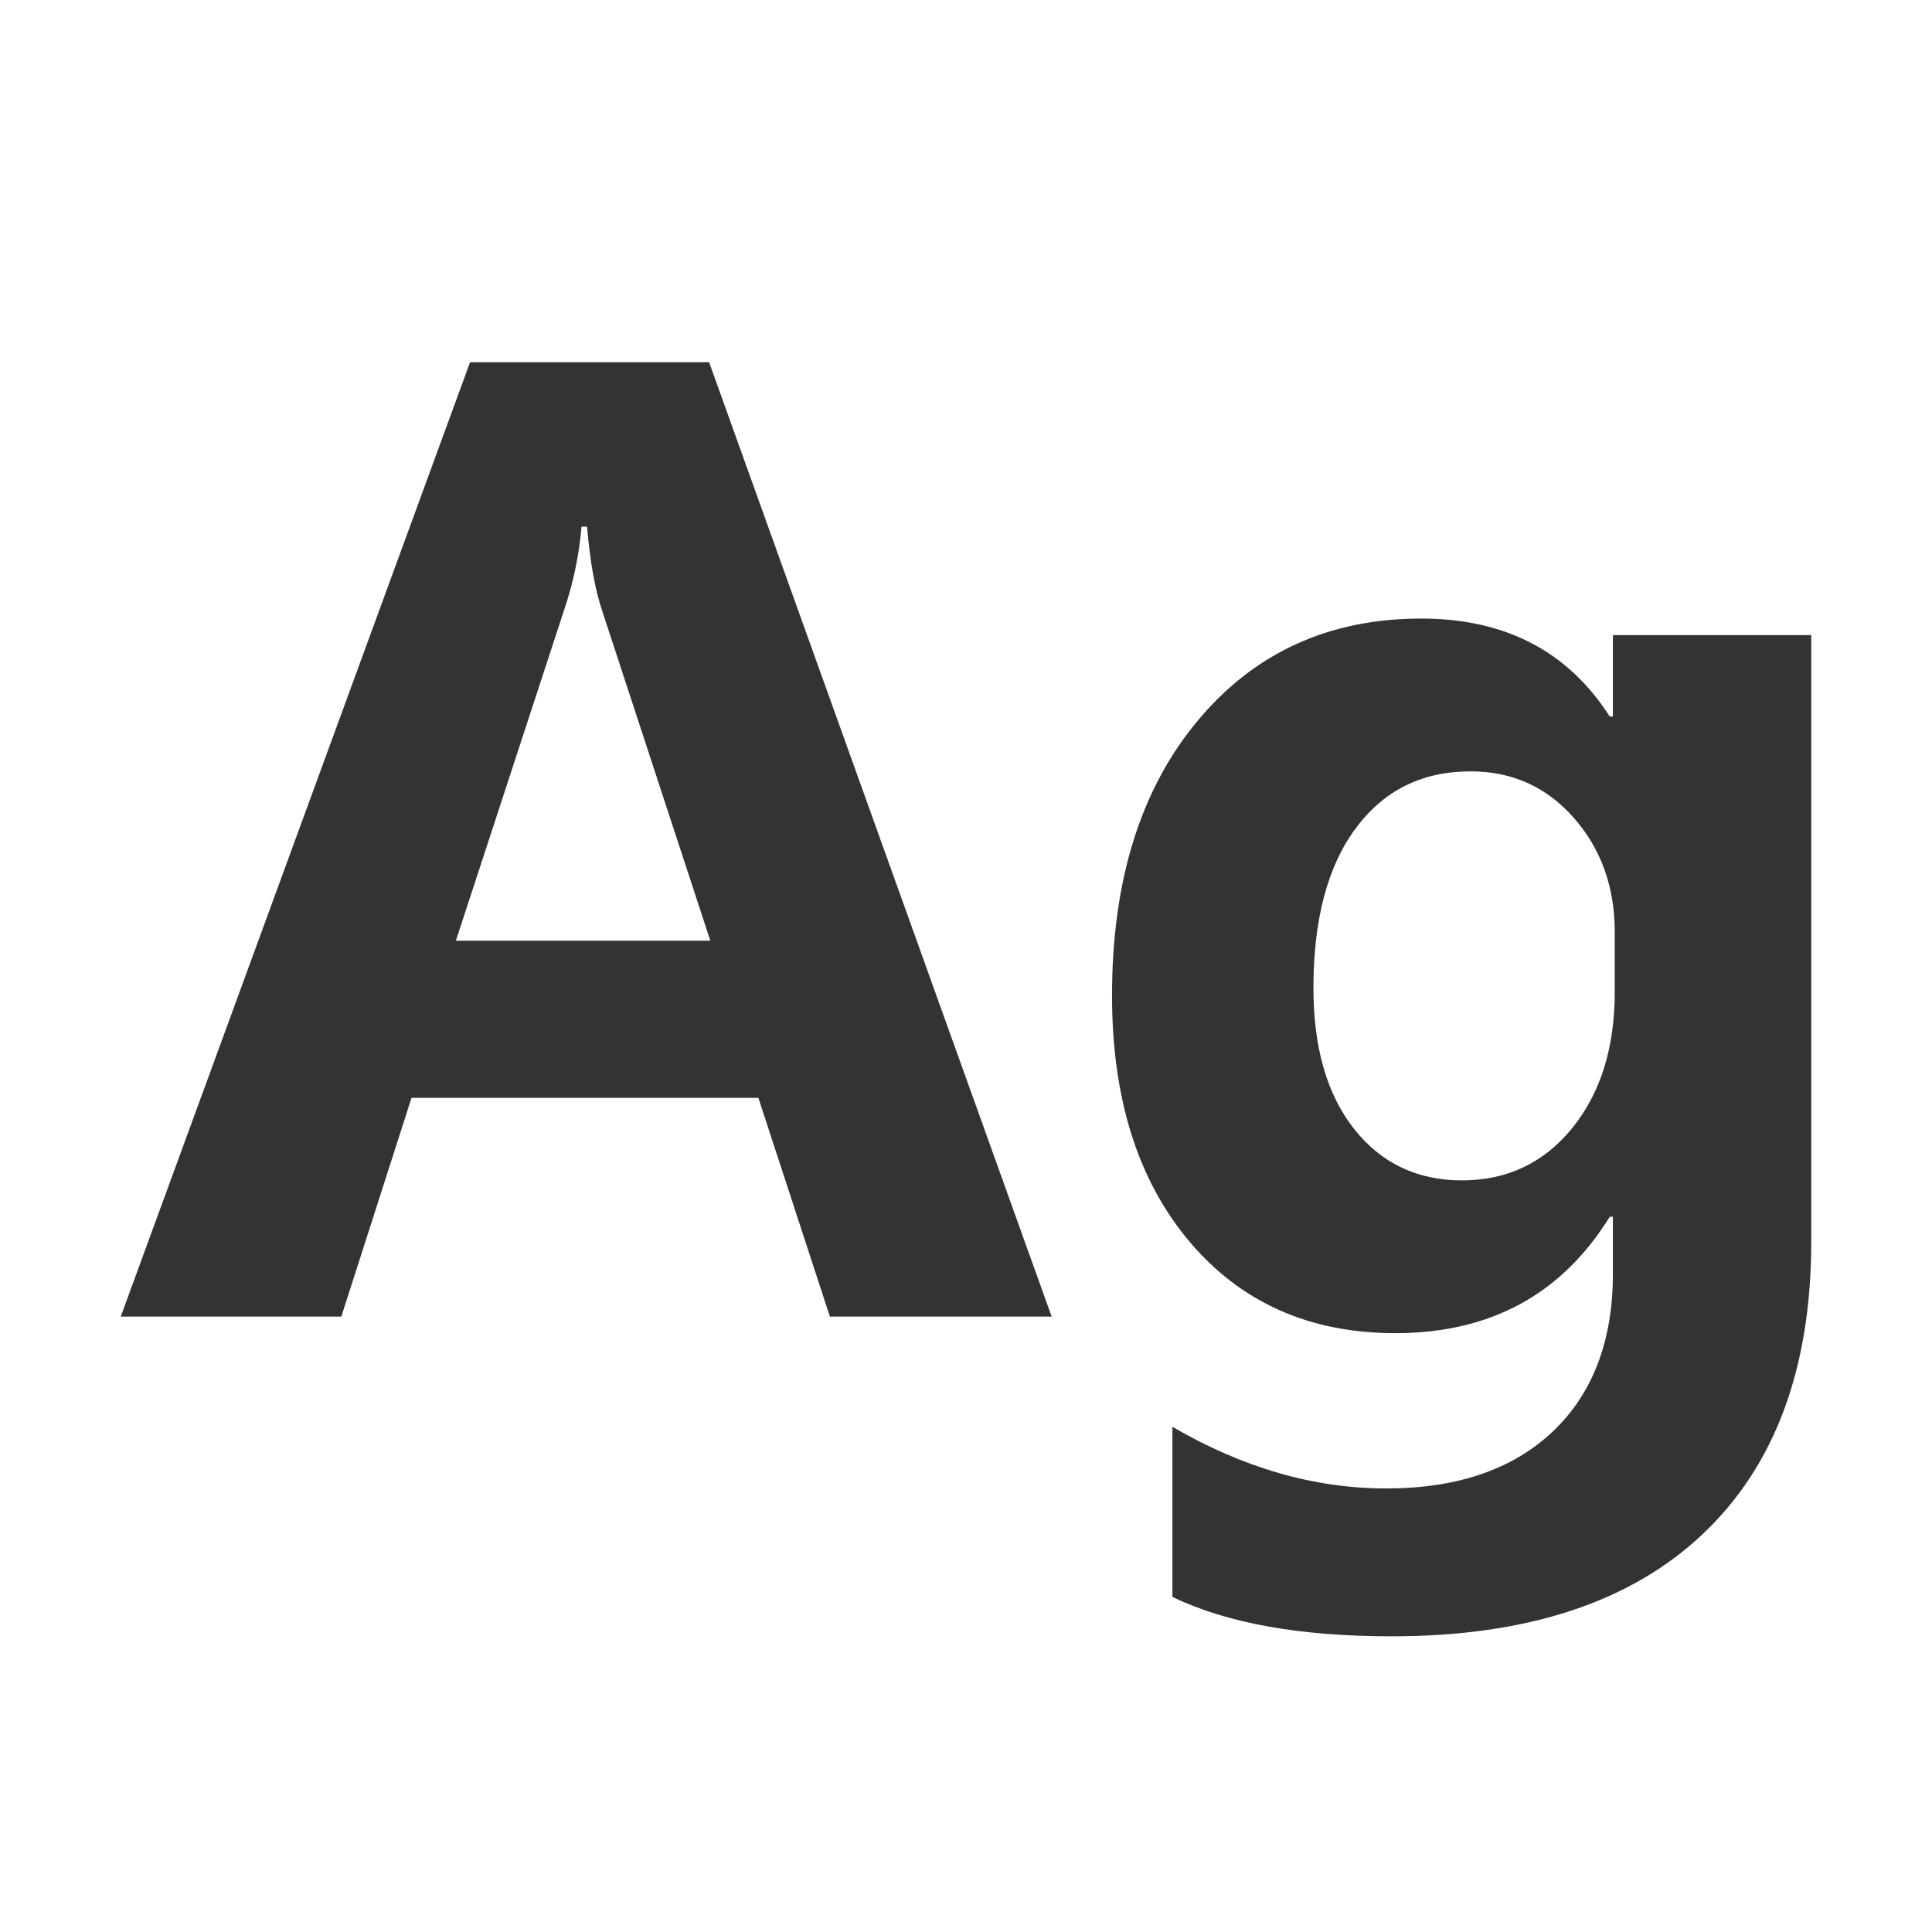
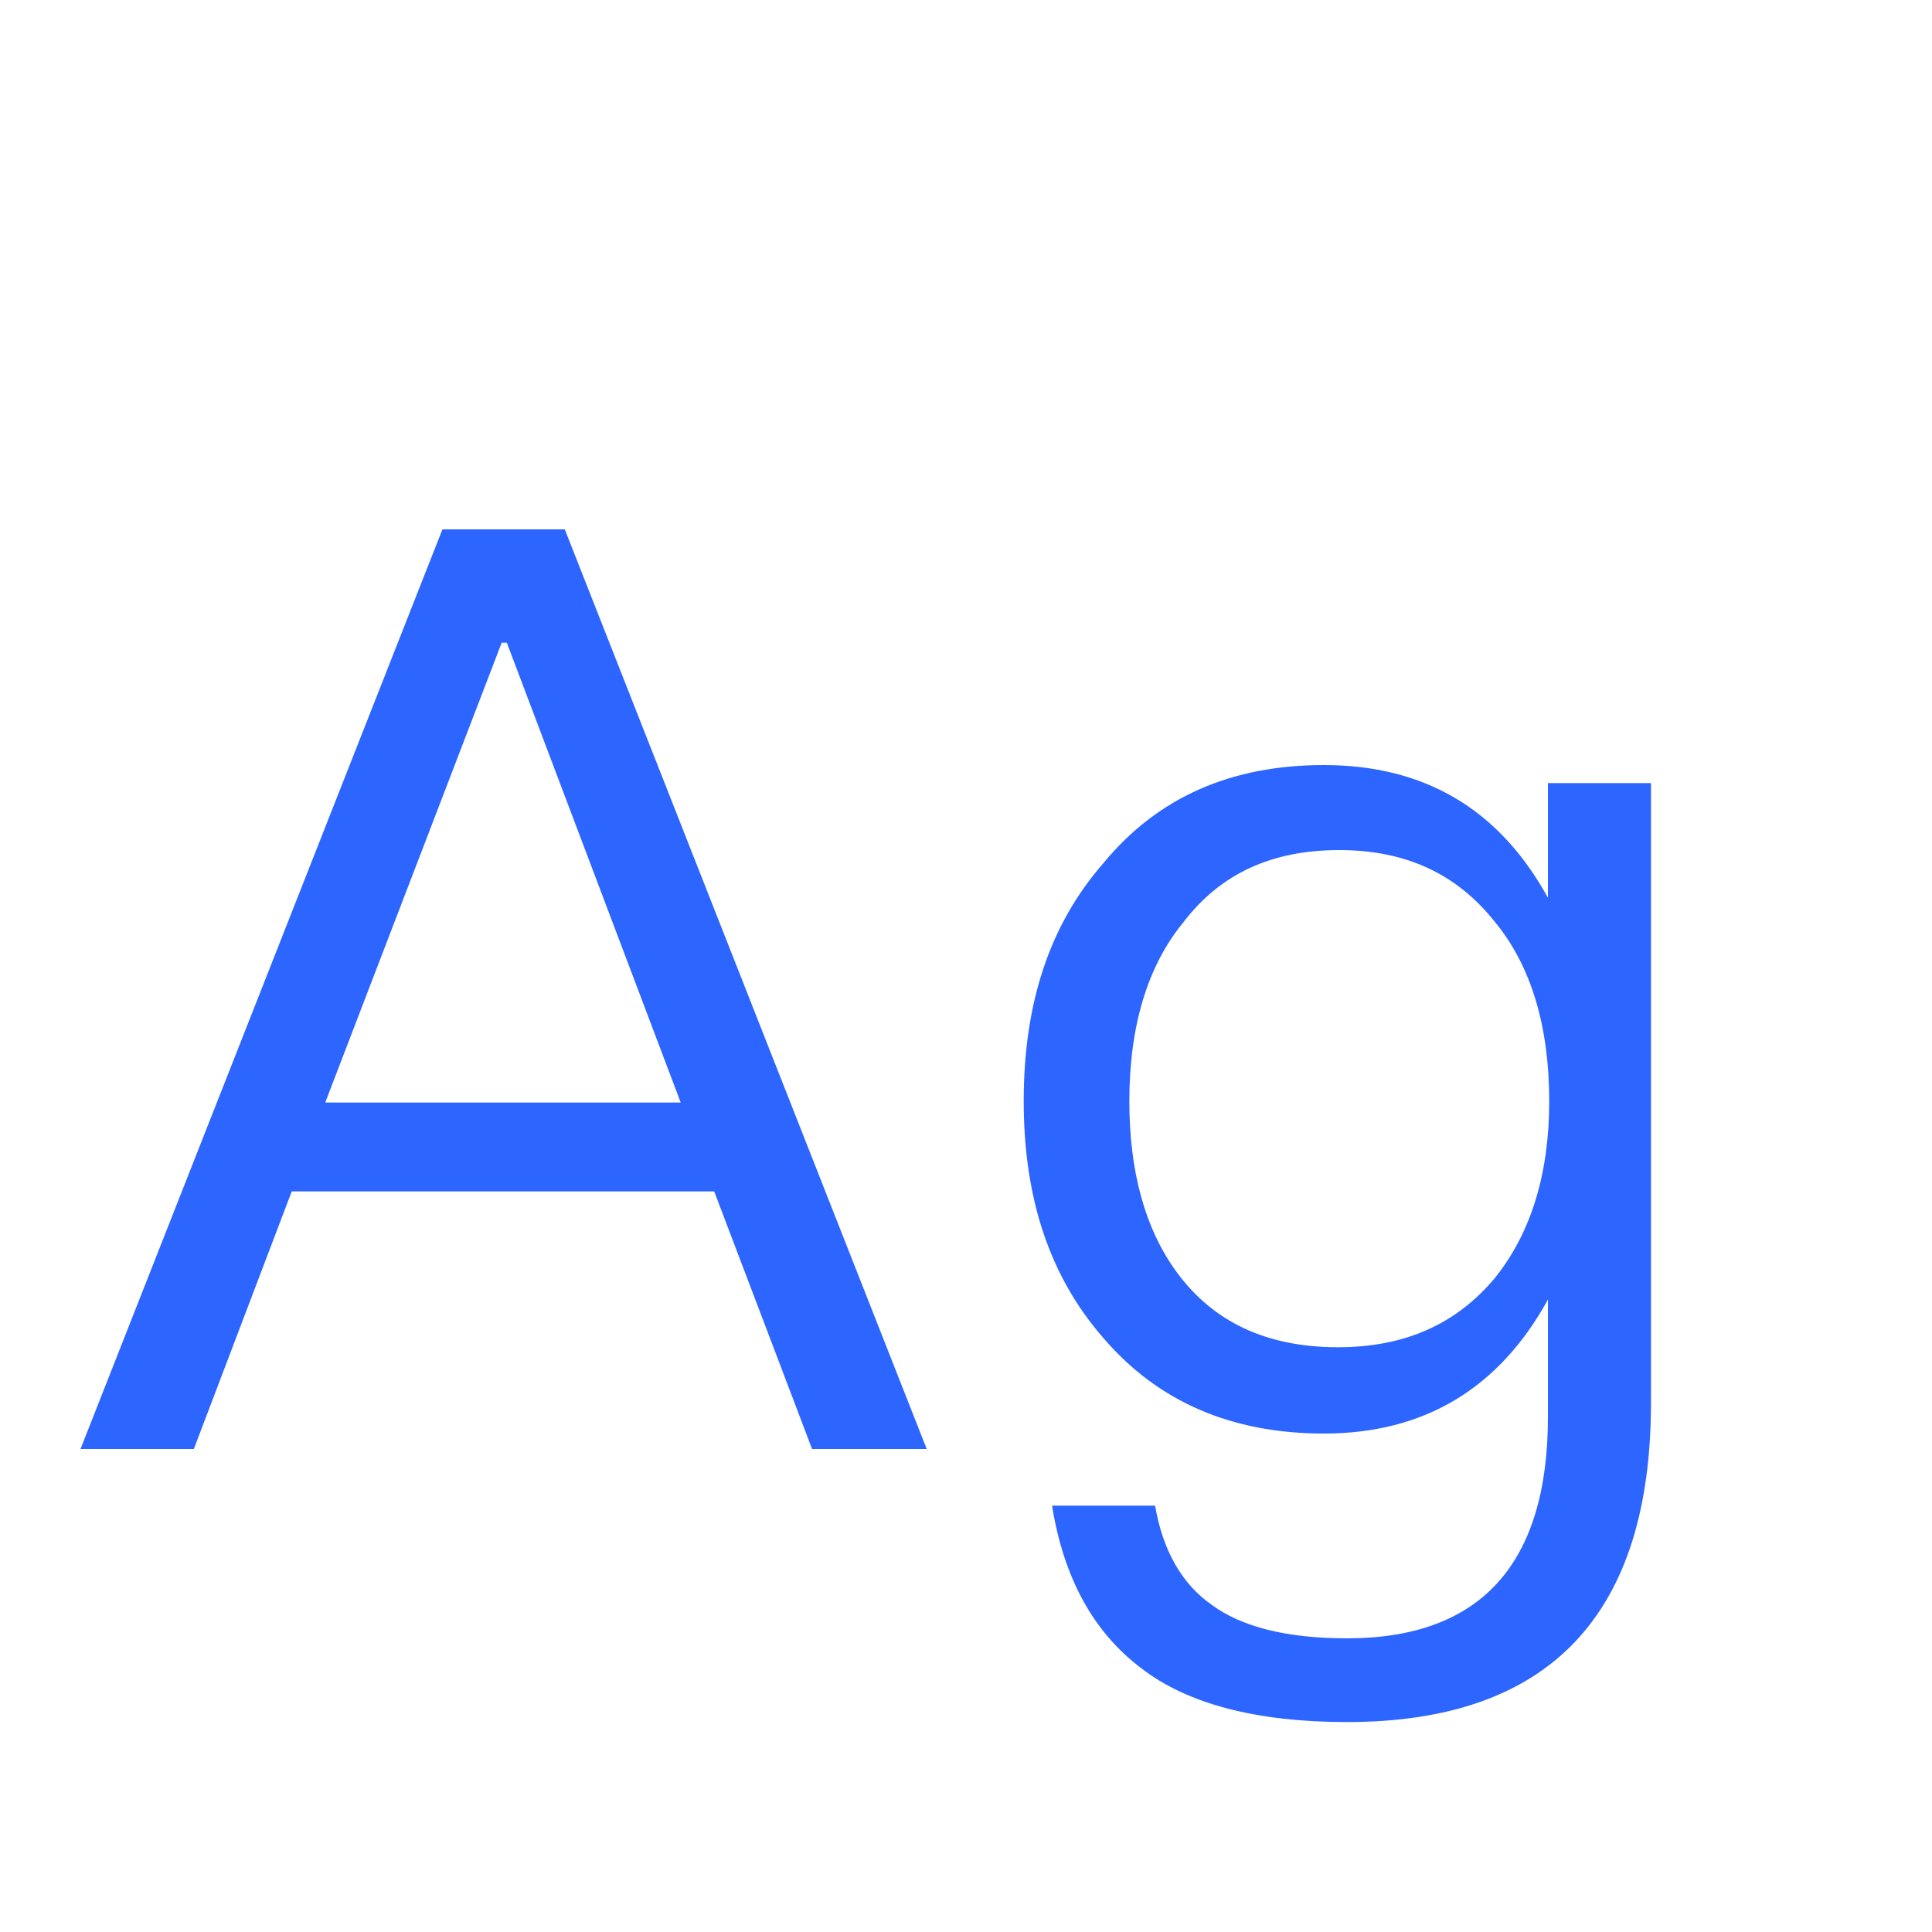
<svg xmlns="http://www.w3.org/2000/svg" width="24px" height="24px" viewBox="0 0 24 24" version="1.1">
-   <g id="页面-1" stroke="none" stroke-width="1" fill="none" fill-rule="evenodd">
-     <g id="aggregator" fill="#333333" fill-rule="nonzero">
-       <rect id="矩形" opacity="0" x="0" y="0" width="24" height="24" />
-       <g id="Ag">
-         <path d="M4.24,16.355 L5.112,13.638 L9.421,13.638 L10.309,16.355 L13.064,16.355 L8.809,4.5 L5.839,4.5 L1.5,16.355 L4.24,16.355 Z M8.824,11.686 L5.663,11.686 L7.018,7.546 C7.125,7.224 7.194,6.89 7.224,6.543 L7.224,6.543 L7.293,6.543 C7.329,6.972 7.39,7.316 7.477,7.577 L7.477,7.577 L8.824,11.686 Z M17.288,20.327 C18.972,20.327 20.261,19.902 21.157,19.052 C22.052,18.203 22.5,16.992 22.5,15.421 L22.5,15.421 L22.5,7.89 L20.036,7.89 L20.036,8.901 L19.997,8.901 C19.477,8.089 18.696,7.684 17.656,7.684 C16.508,7.684 15.58,8.108 14.874,8.958 C14.167,9.807 13.814,10.944 13.814,12.367 C13.814,13.643 14.134,14.661 14.774,15.421 C15.415,16.181 16.268,16.561 17.334,16.561 C18.513,16.561 19.401,16.079 19.997,15.115 L19.997,15.115 L20.036,15.115 L20.036,15.819 C20.036,16.656 19.787,17.31 19.29,17.782 C18.792,18.254 18.102,18.49 17.219,18.49 C16.327,18.49 15.441,18.235 14.564,17.724 L14.564,17.724 L14.564,19.837 C15.237,20.163 16.145,20.327 17.288,20.327 Z M18.161,14.663 C17.605,14.663 17.158,14.45 16.821,14.024 C16.485,13.598 16.316,13.015 16.316,12.276 C16.316,11.423 16.491,10.761 16.841,10.29 C17.19,9.818 17.666,9.582 18.268,9.582 C18.783,9.582 19.21,9.774 19.55,10.159 C19.889,10.545 20.059,11.018 20.059,11.579 L20.059,11.579 L20.059,12.321 C20.059,13.015 19.883,13.579 19.531,14.013 C19.179,14.446 18.722,14.663 18.161,14.663 Z" id="path-1" />
+   <g id="任务管理" stroke="none" stroke-width="1" fill="none" fill-rule="evenodd">
+     <g id="JS/java脚本设置" transform="translate(-161, -681)">
+       <g id="Ag" transform="translate(161, 681)">
+         <rect id="矩形" fill-opacity="0" fill="#D8D8D8" x="0" y="0" width="24" height="24" />
+         <path d="M2.408,18 L3.624,14.8 L8.872,14.8 L10.088,18 L11.512,18 L7.016,6.576 L5.496,6.576 L1,18 L2.408,18 Z M8.456,13.696 L4.04,13.696 L6.232,7.984 L6.296,7.984 L8.456,13.696 Z M16.733,21.392 C19.245,21.392 20.509,20.064 20.509,17.424 L20.509,9.728 L19.229,9.728 L19.229,11.152 C18.621,10.048 17.693,9.504 16.445,9.504 C15.293,9.504 14.381,9.904 13.709,10.72 C13.037,11.488 12.717,12.464 12.717,13.68 C12.717,14.88 13.037,15.856 13.709,16.624 C14.381,17.408 15.293,17.808 16.445,17.808 C17.693,17.808 18.621,17.248 19.229,16.144 L19.229,17.6 C19.229,19.424 18.397,20.352 16.733,20.352 C15.981,20.352 15.421,20.208 15.053,19.936 C14.685,19.68 14.445,19.264 14.349,18.704 L13.069,18.704 C13.213,19.6 13.581,20.272 14.173,20.72 C14.749,21.168 15.613,21.392 16.733,21.392 Z M16.621,16.736 C15.725,16.736 15.069,16.416 14.621,15.808 C14.221,15.264 14.029,14.544 14.029,13.68 C14.029,12.752 14.253,12 14.701,11.456 C15.165,10.848 15.805,10.56 16.637,10.56 C17.453,10.56 18.093,10.848 18.573,11.456 C19.021,12 19.245,12.752 19.245,13.68 C19.245,14.576 19.021,15.312 18.573,15.872 C18.093,16.448 17.453,16.736 16.621,16.736 Z" fill="#2C65FF" fill-rule="nonzero" />
      </g>
    </g>
  </g>
</svg>
